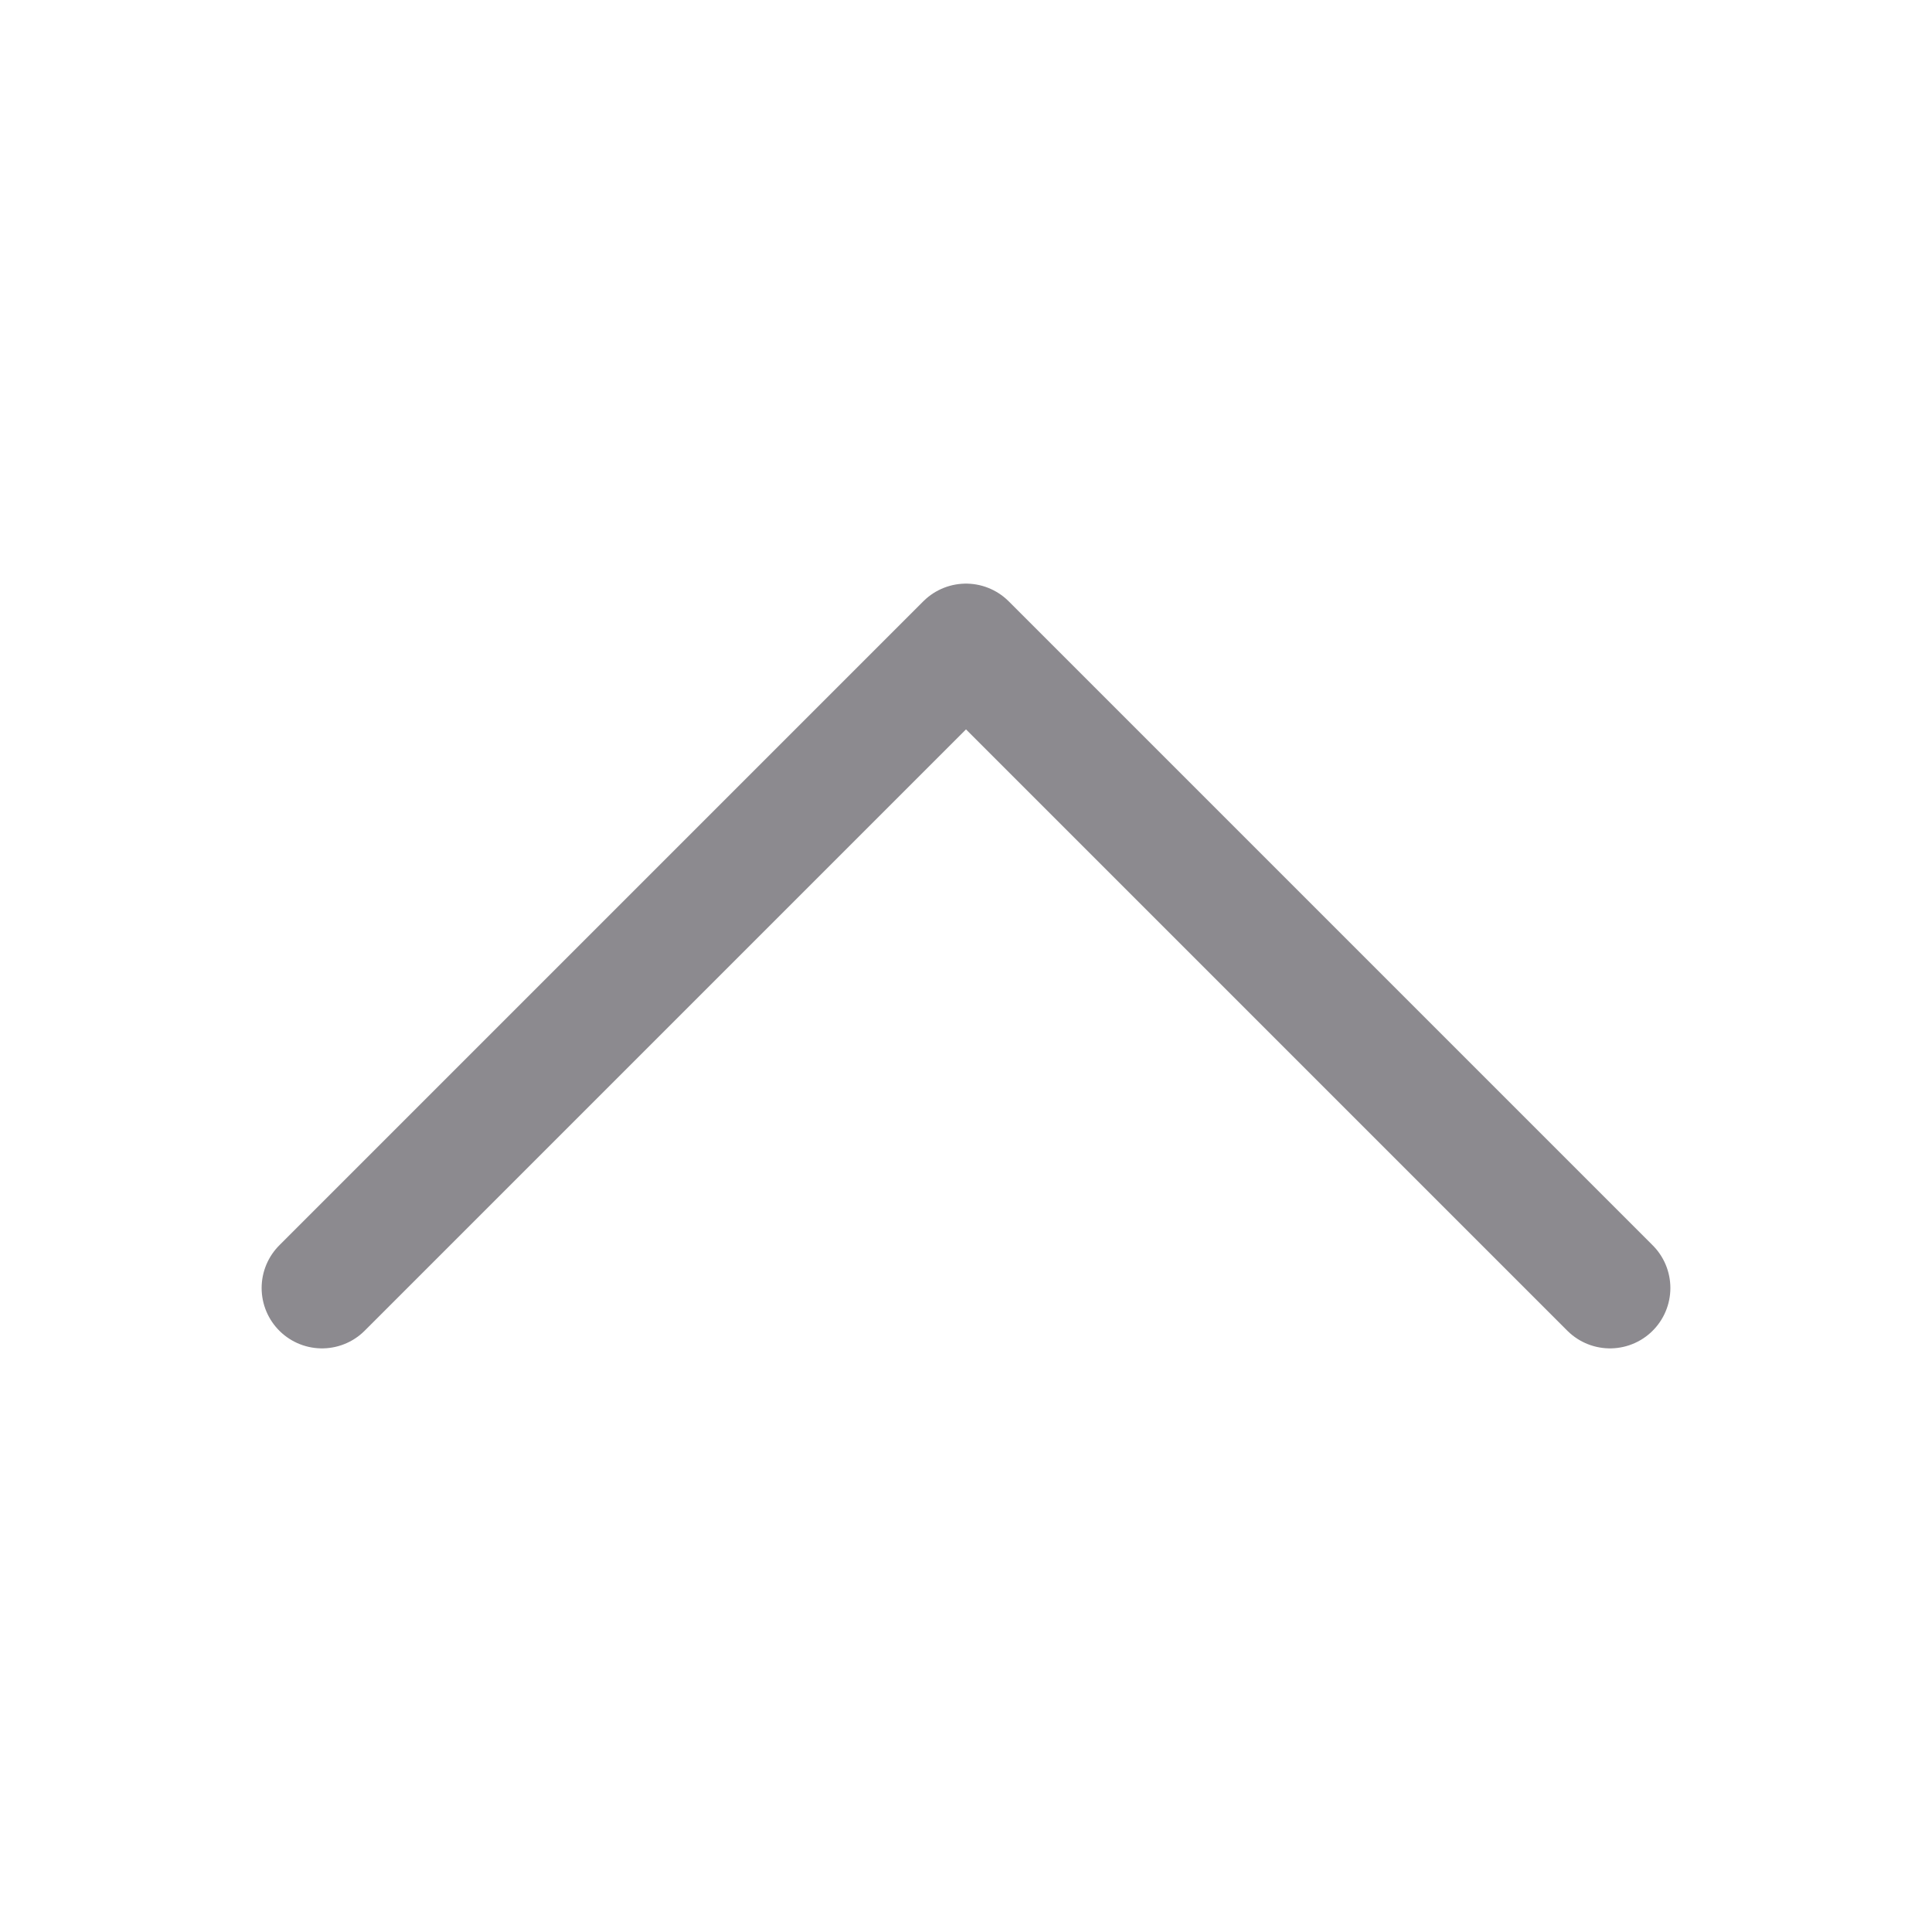
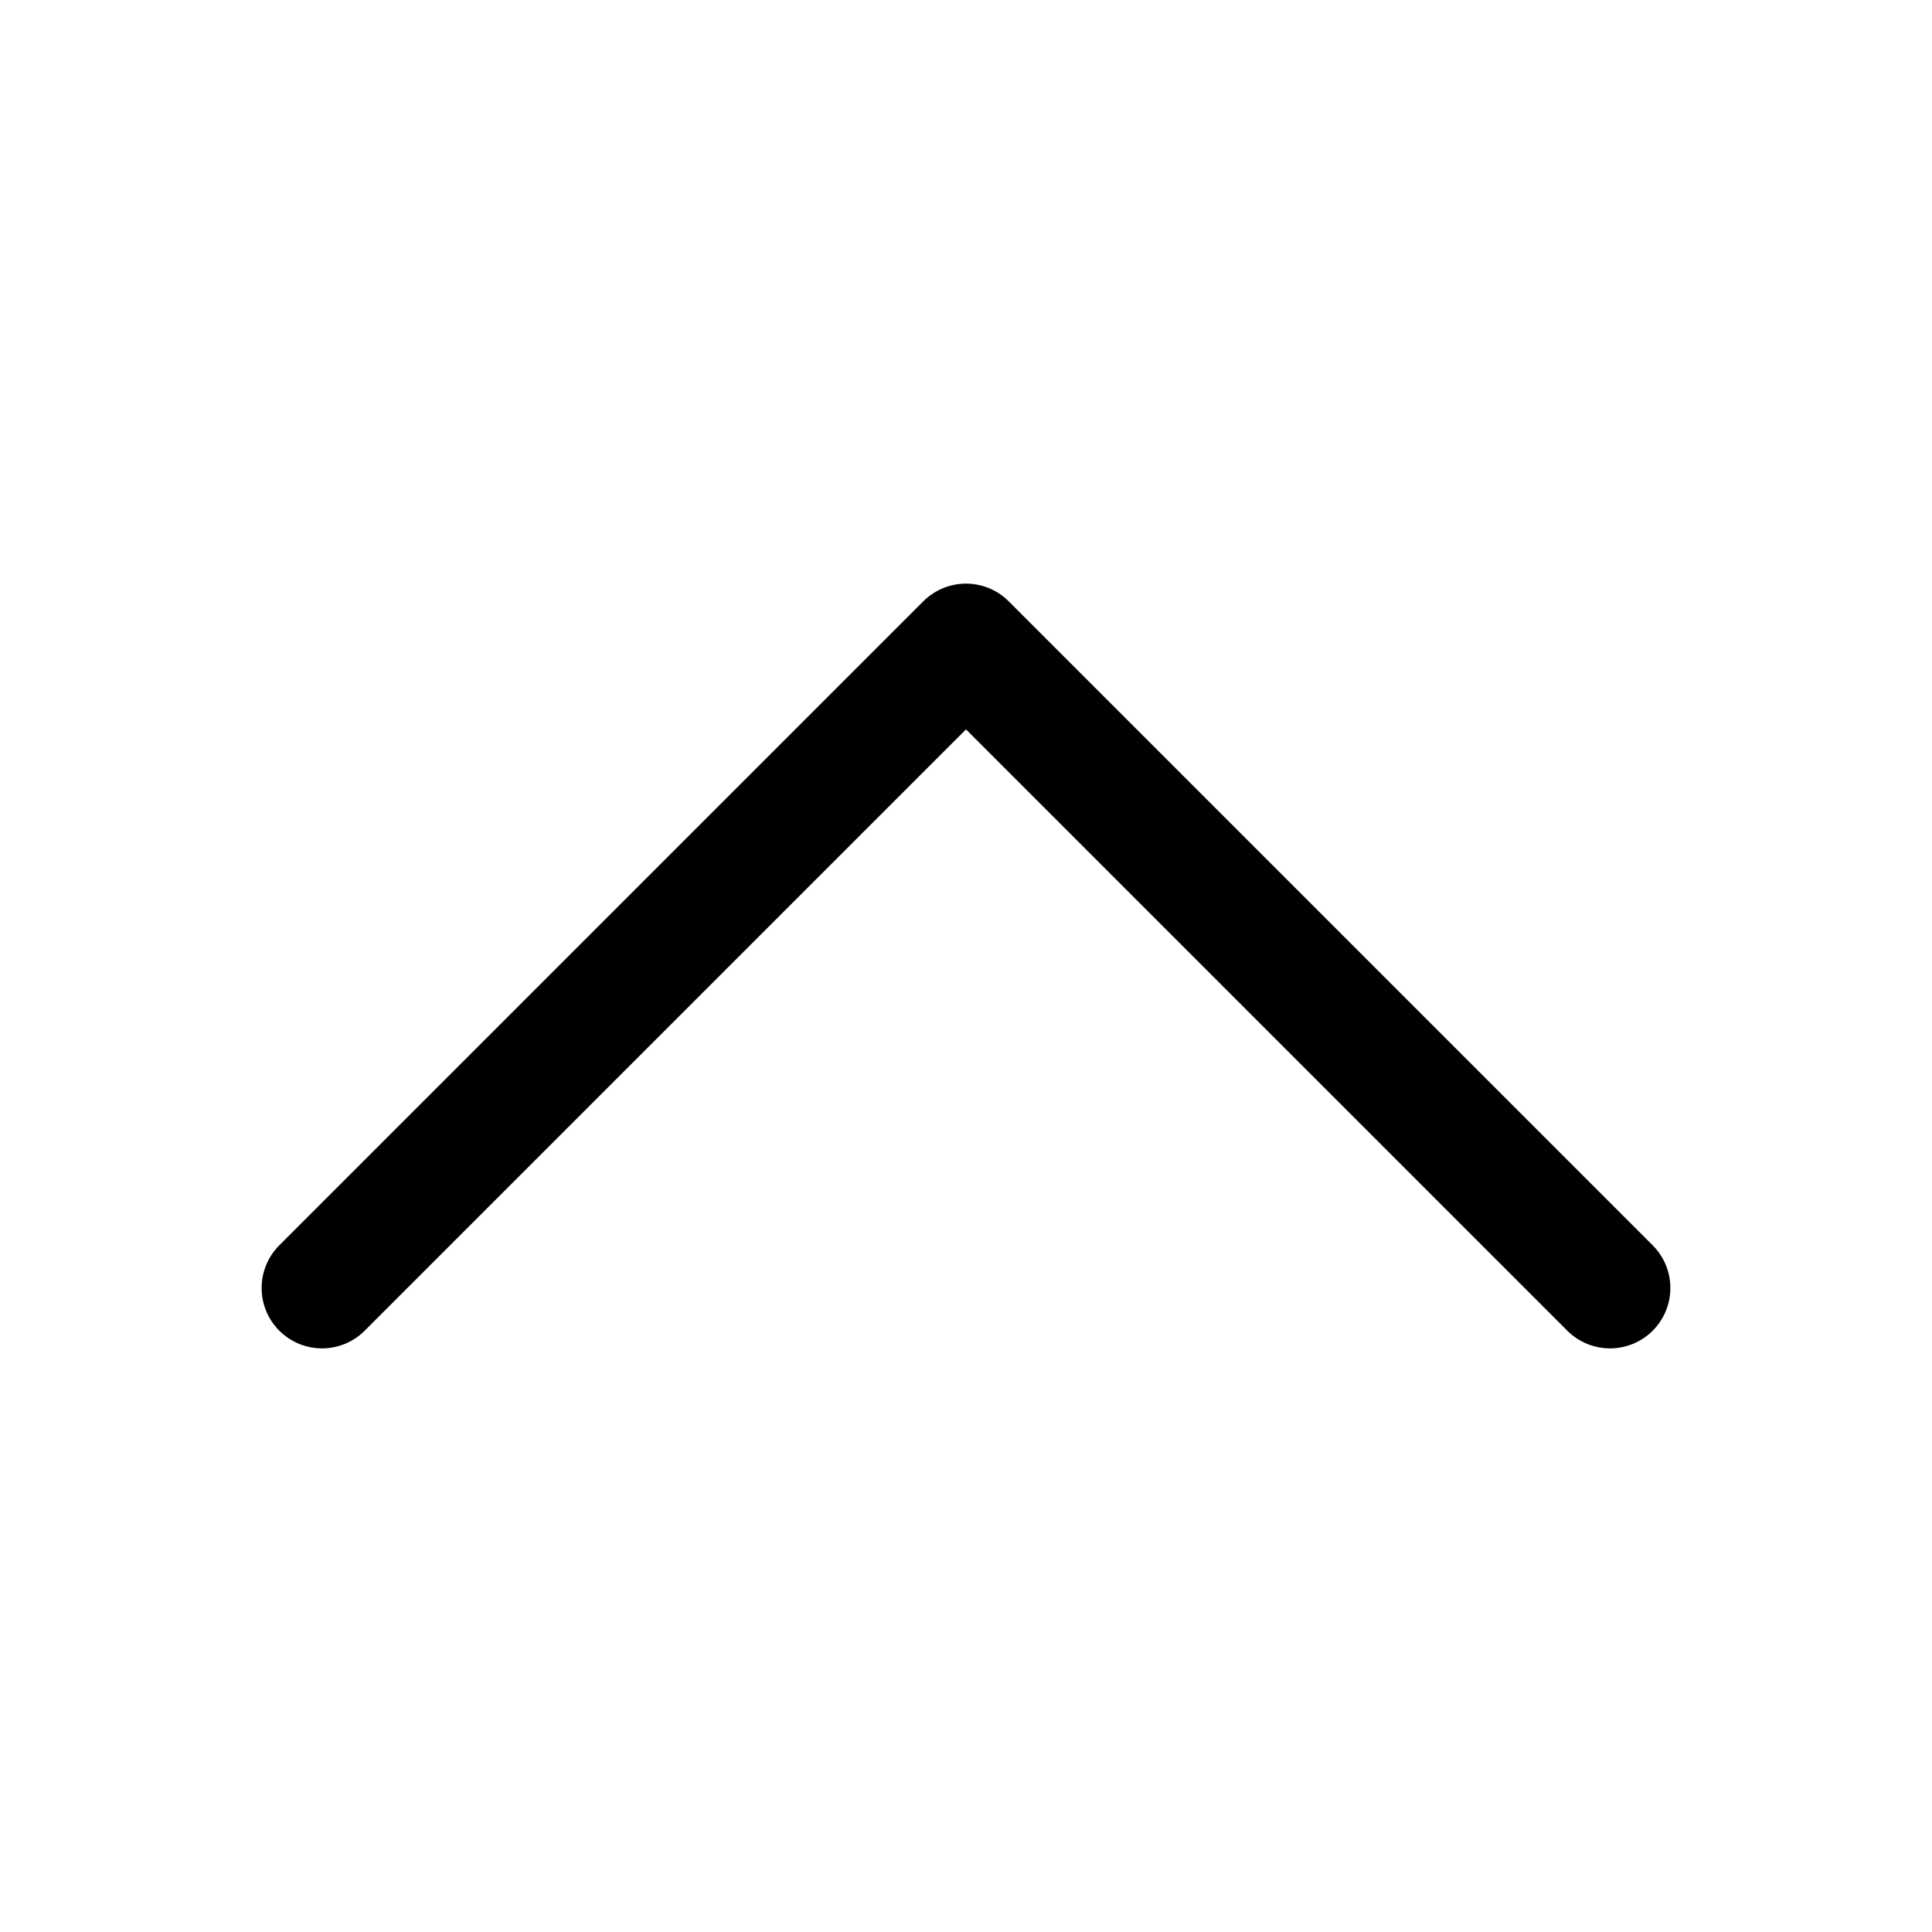
<svg xmlns="http://www.w3.org/2000/svg" width="24" height="24" viewBox="0 0 24 24" fill="none">
-   <path d="M4 16L12 8L20 16" stroke="#8C8A8F" stroke-width="1.5" stroke-linecap="round" stroke-linejoin="round" />
+   <path d="M4 16L12 8L20 16" stroke="currentColor" stroke-width="1.5" stroke-linecap="round" stroke-linejoin="round" />
</svg>
